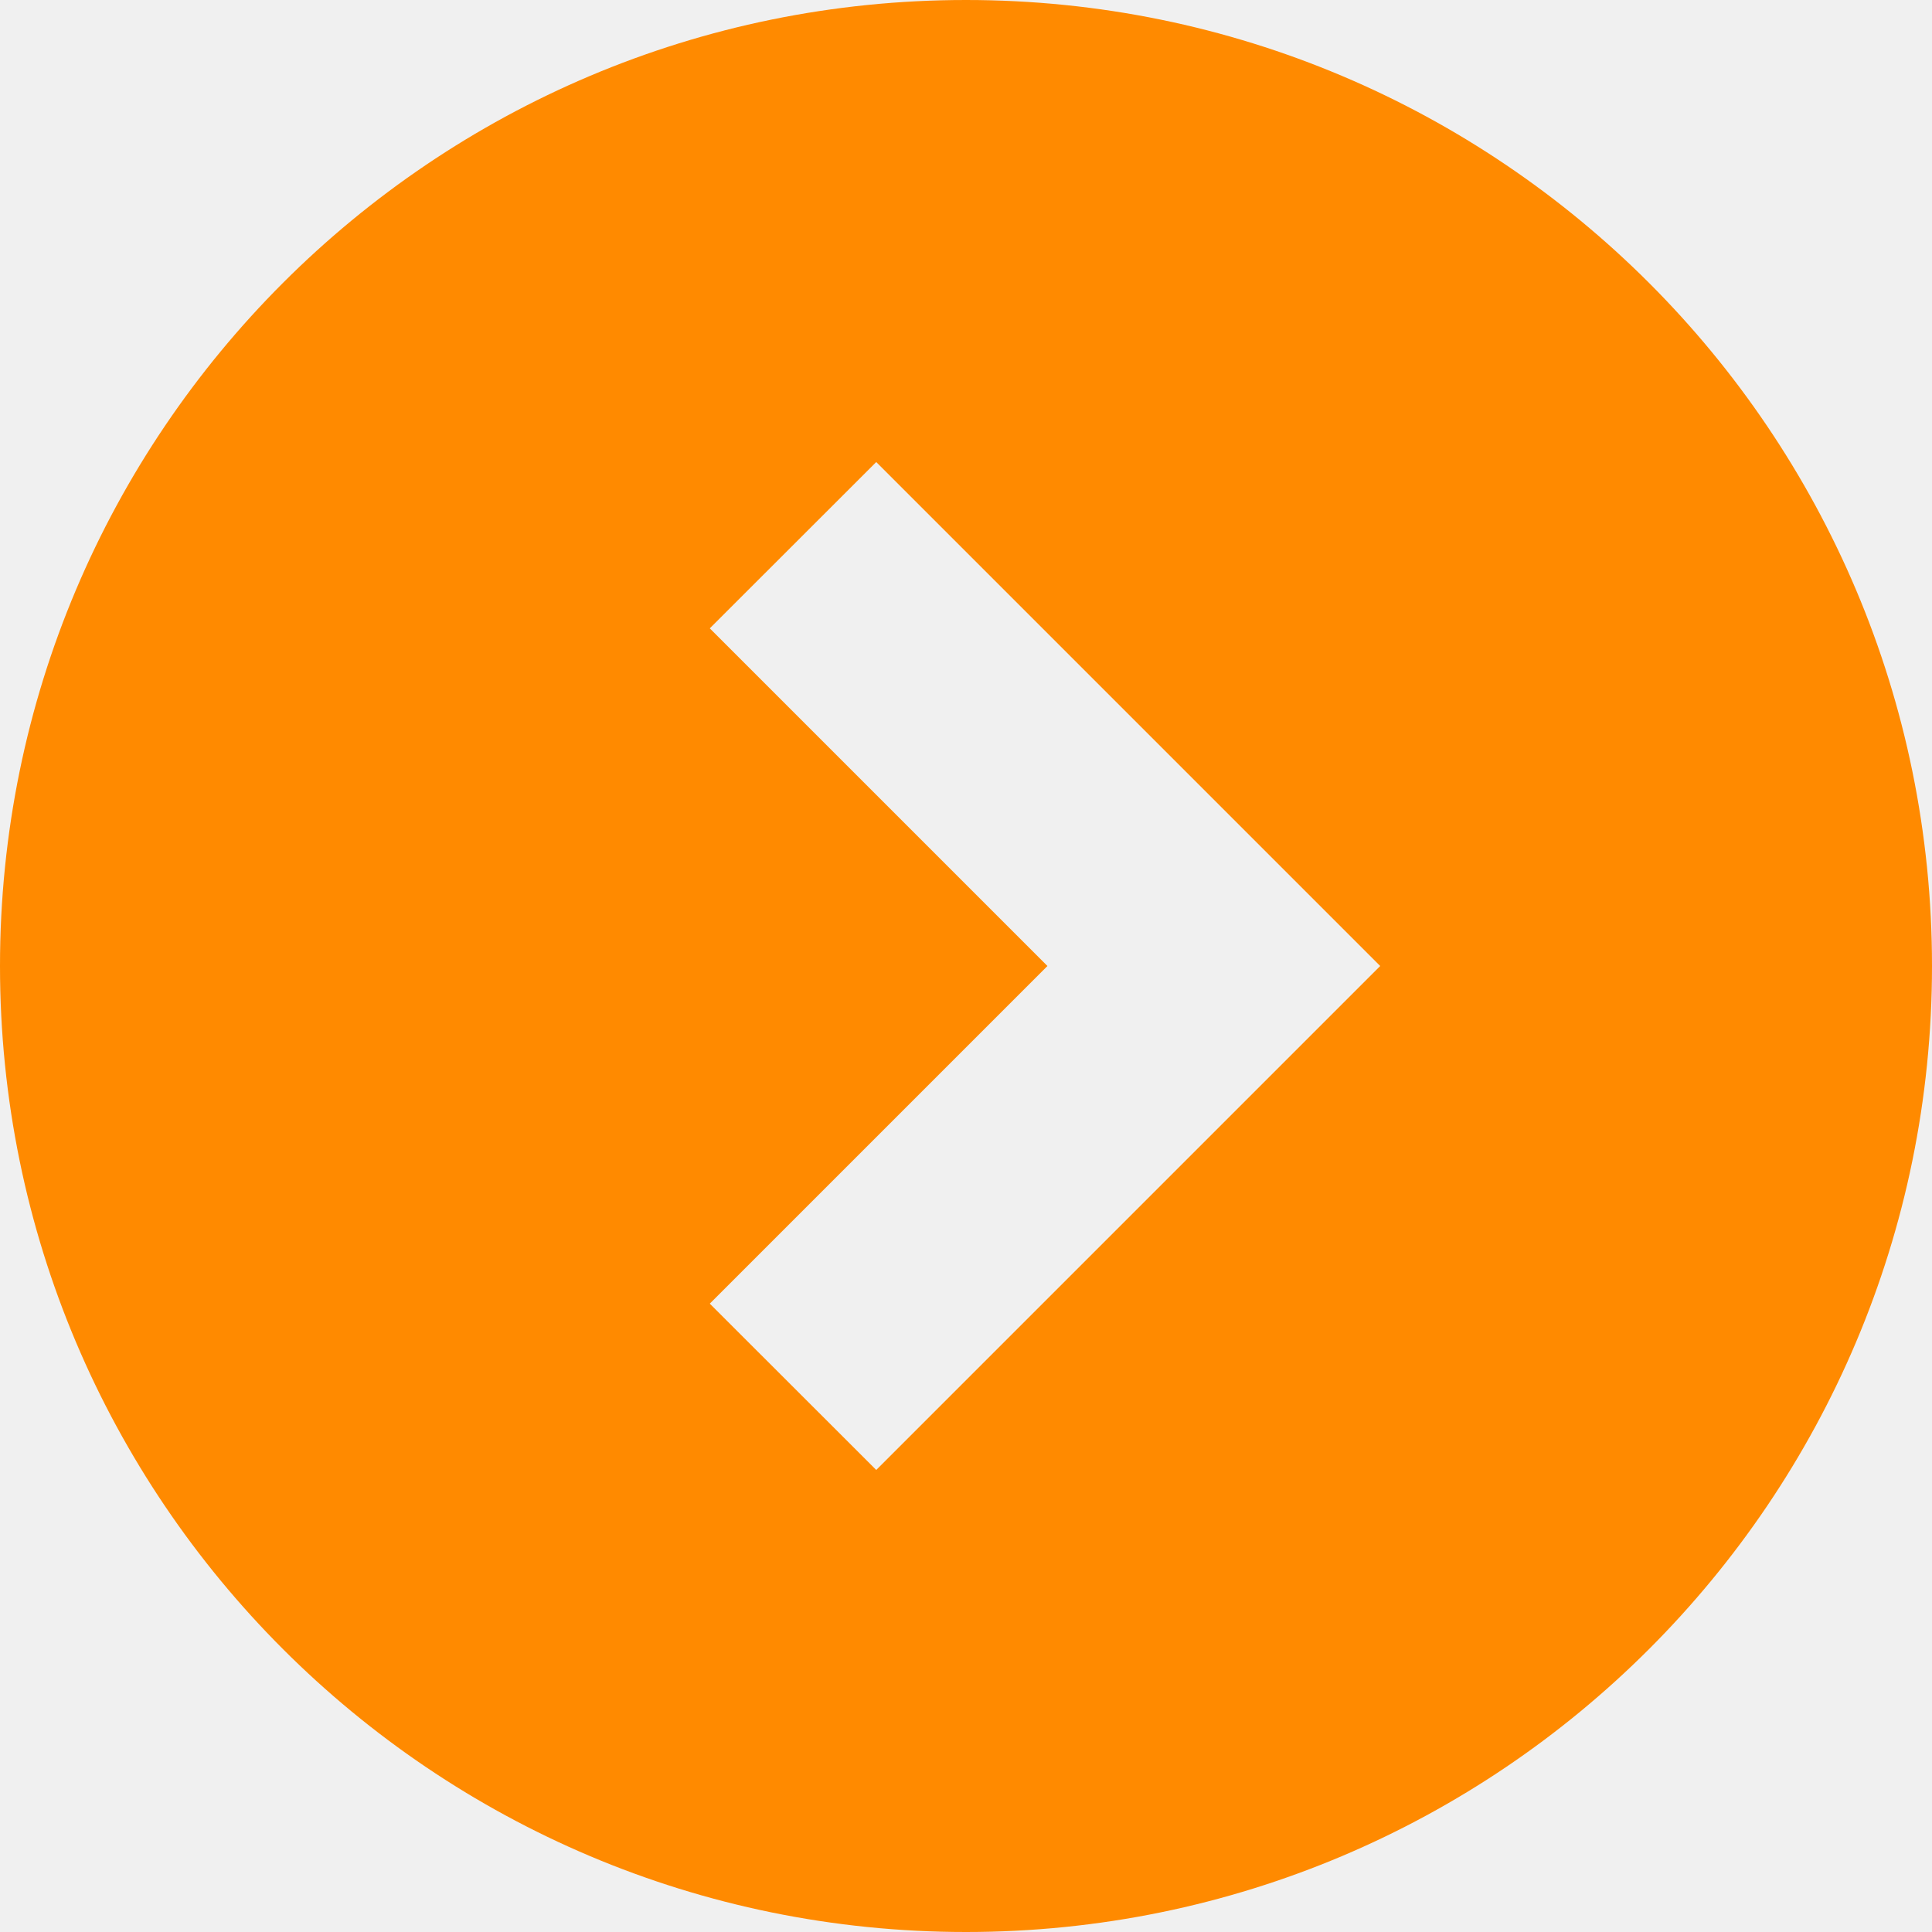
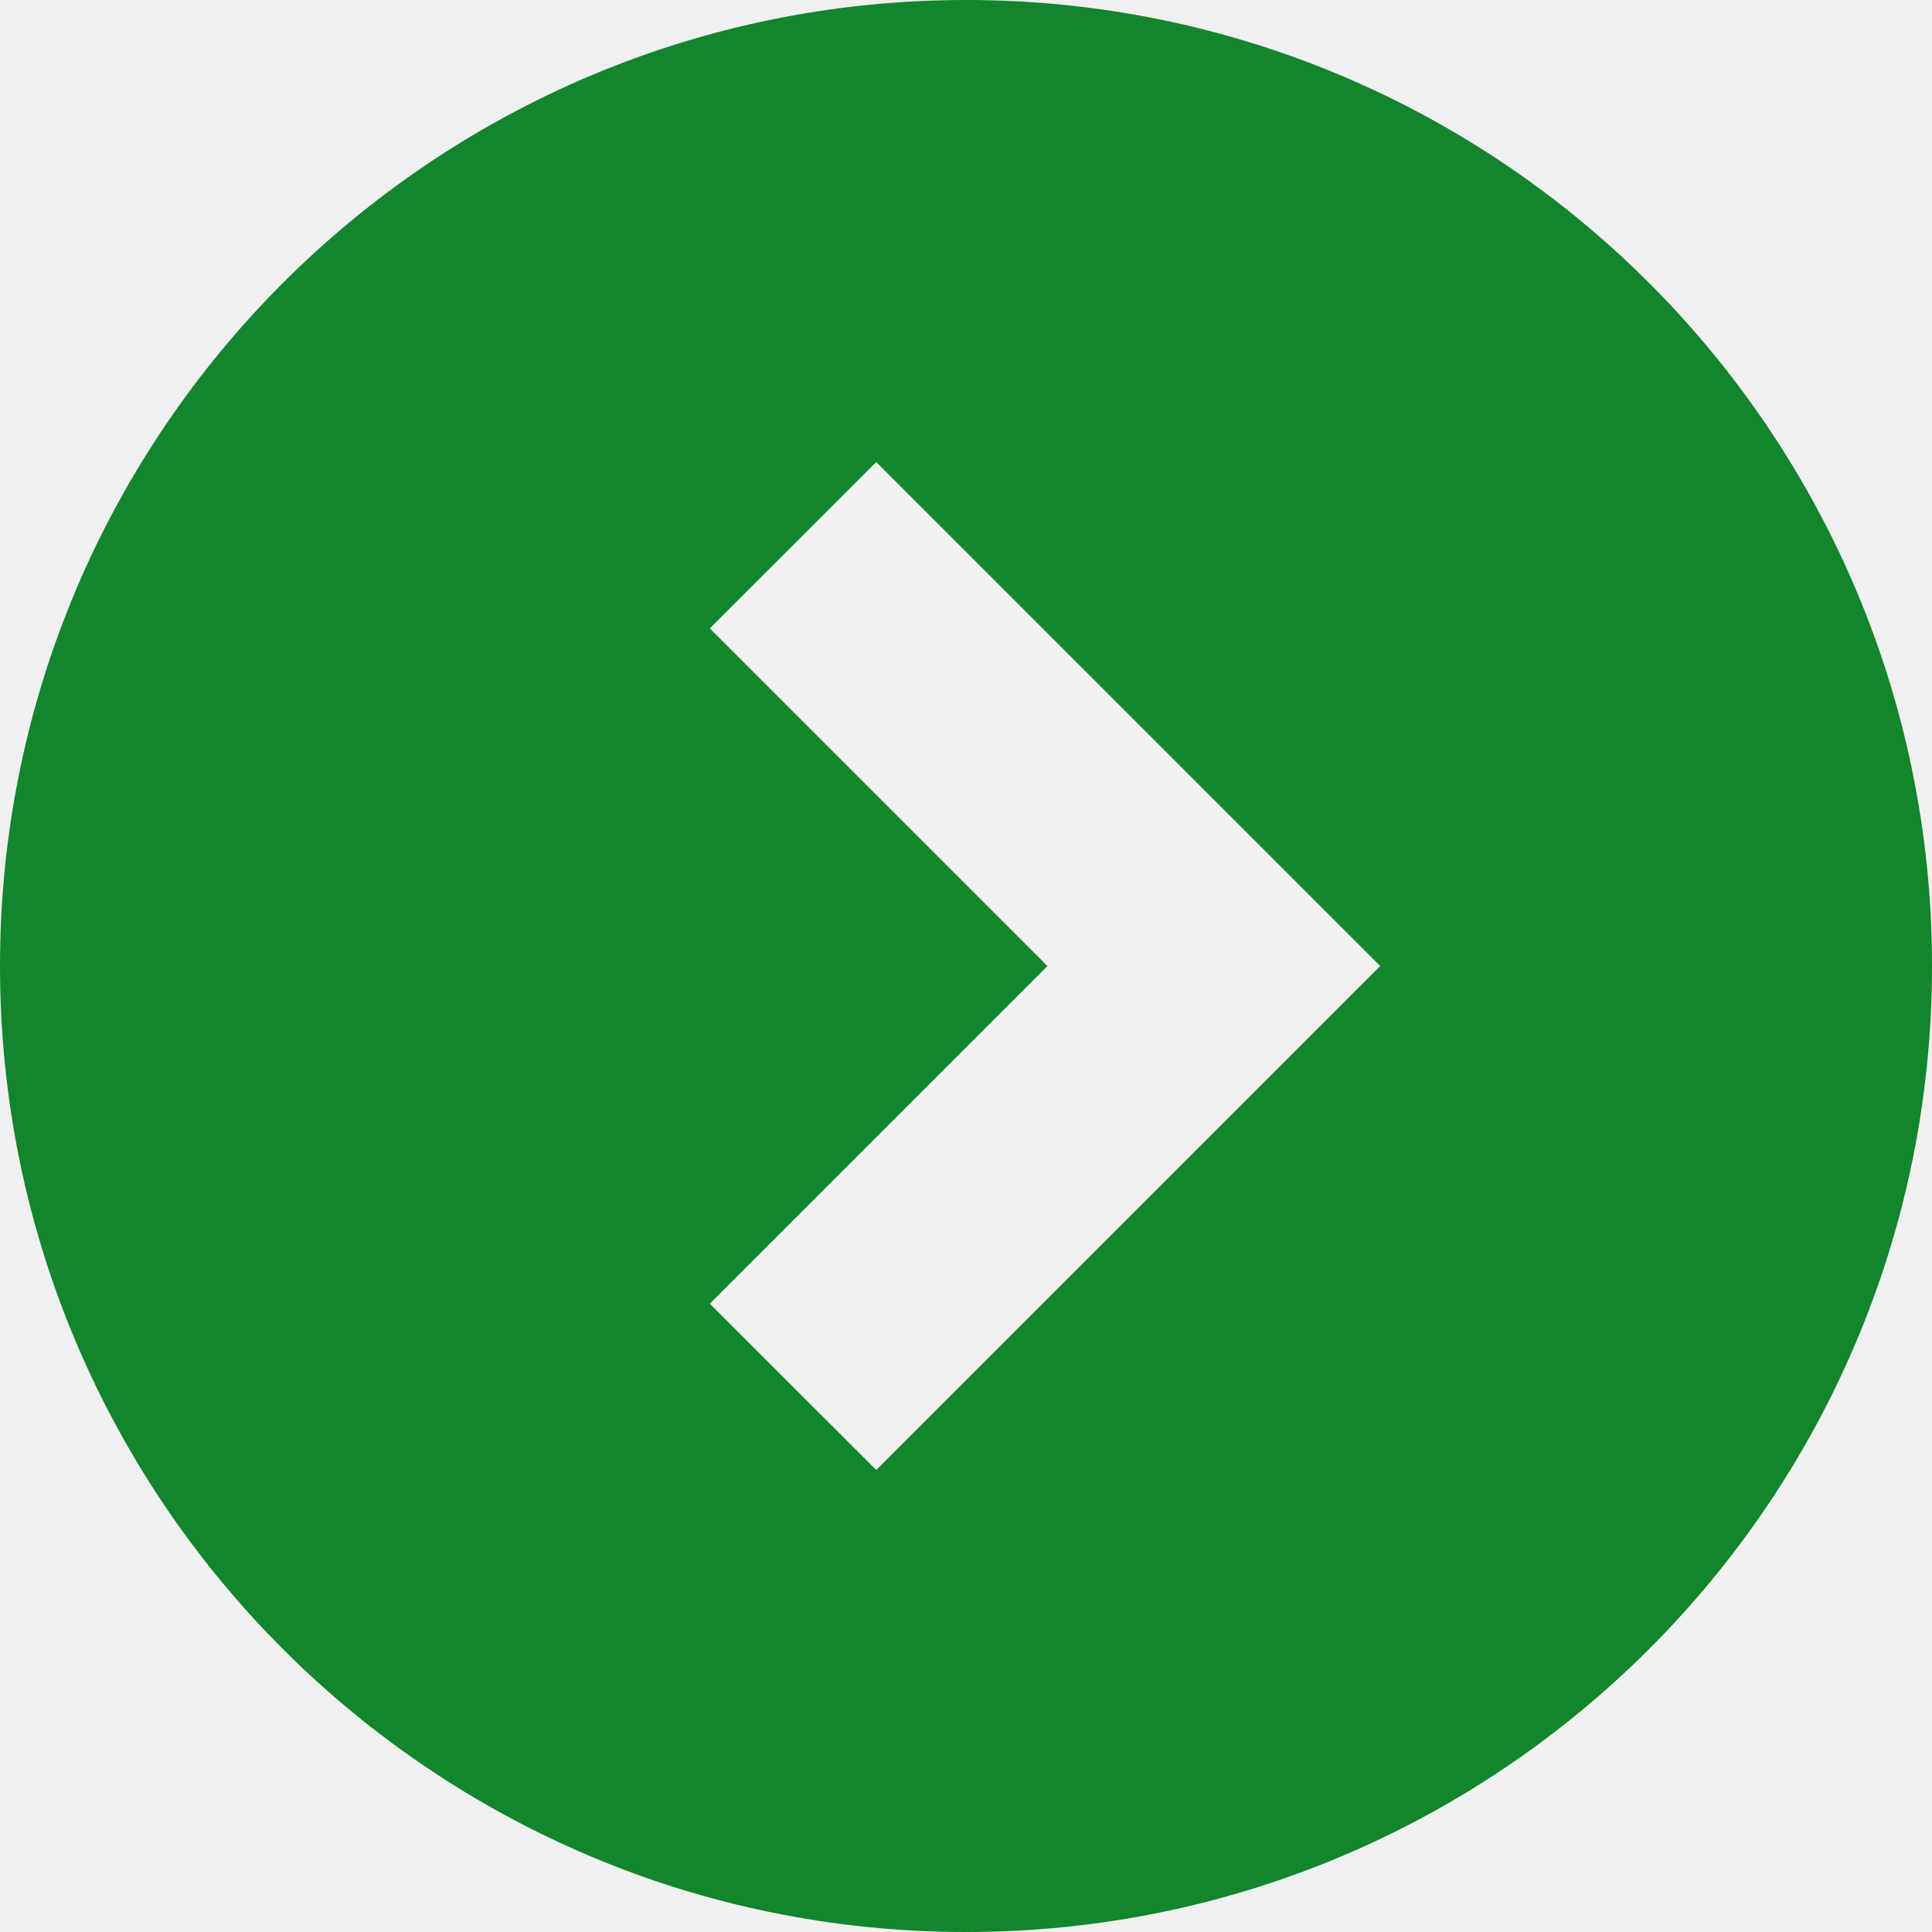
<svg xmlns="http://www.w3.org/2000/svg" width="13" height="13" viewBox="0 0 13 13" fill="none">
  <g clip-path="url(#clip0_36_52)">
-     <path d="M6.5 0C2.91 0 0 2.91 0 6.5C0 10.09 2.91 13 6.5 13C10.09 13 13 10.09 13 6.5C13 2.91 10.09 0 6.5 0ZM5.896 9.891L4.776 8.772L7.048 6.5L4.776 4.228L5.896 3.109L9.287 6.5L5.896 9.891Z" fill="#FF8A00" />
+     <path d="M6.5 0C2.91 0 0 2.91 0 6.5C0 10.09 2.91 13 6.5 13C10.09 13 13 10.09 13 6.5C13 2.91 10.09 0 6.5 0ZM5.896 9.891L4.776 8.772L7.048 6.5L4.776 4.228L5.896 3.109L9.287 6.5L5.896 9.891Z" fill="#12852D" />
  </g>
  <defs>
    <clipPath id="clip0_36_52">
      <rect width="13" height="13" fill="white" />
    </clipPath>
  </defs>
</svg>
